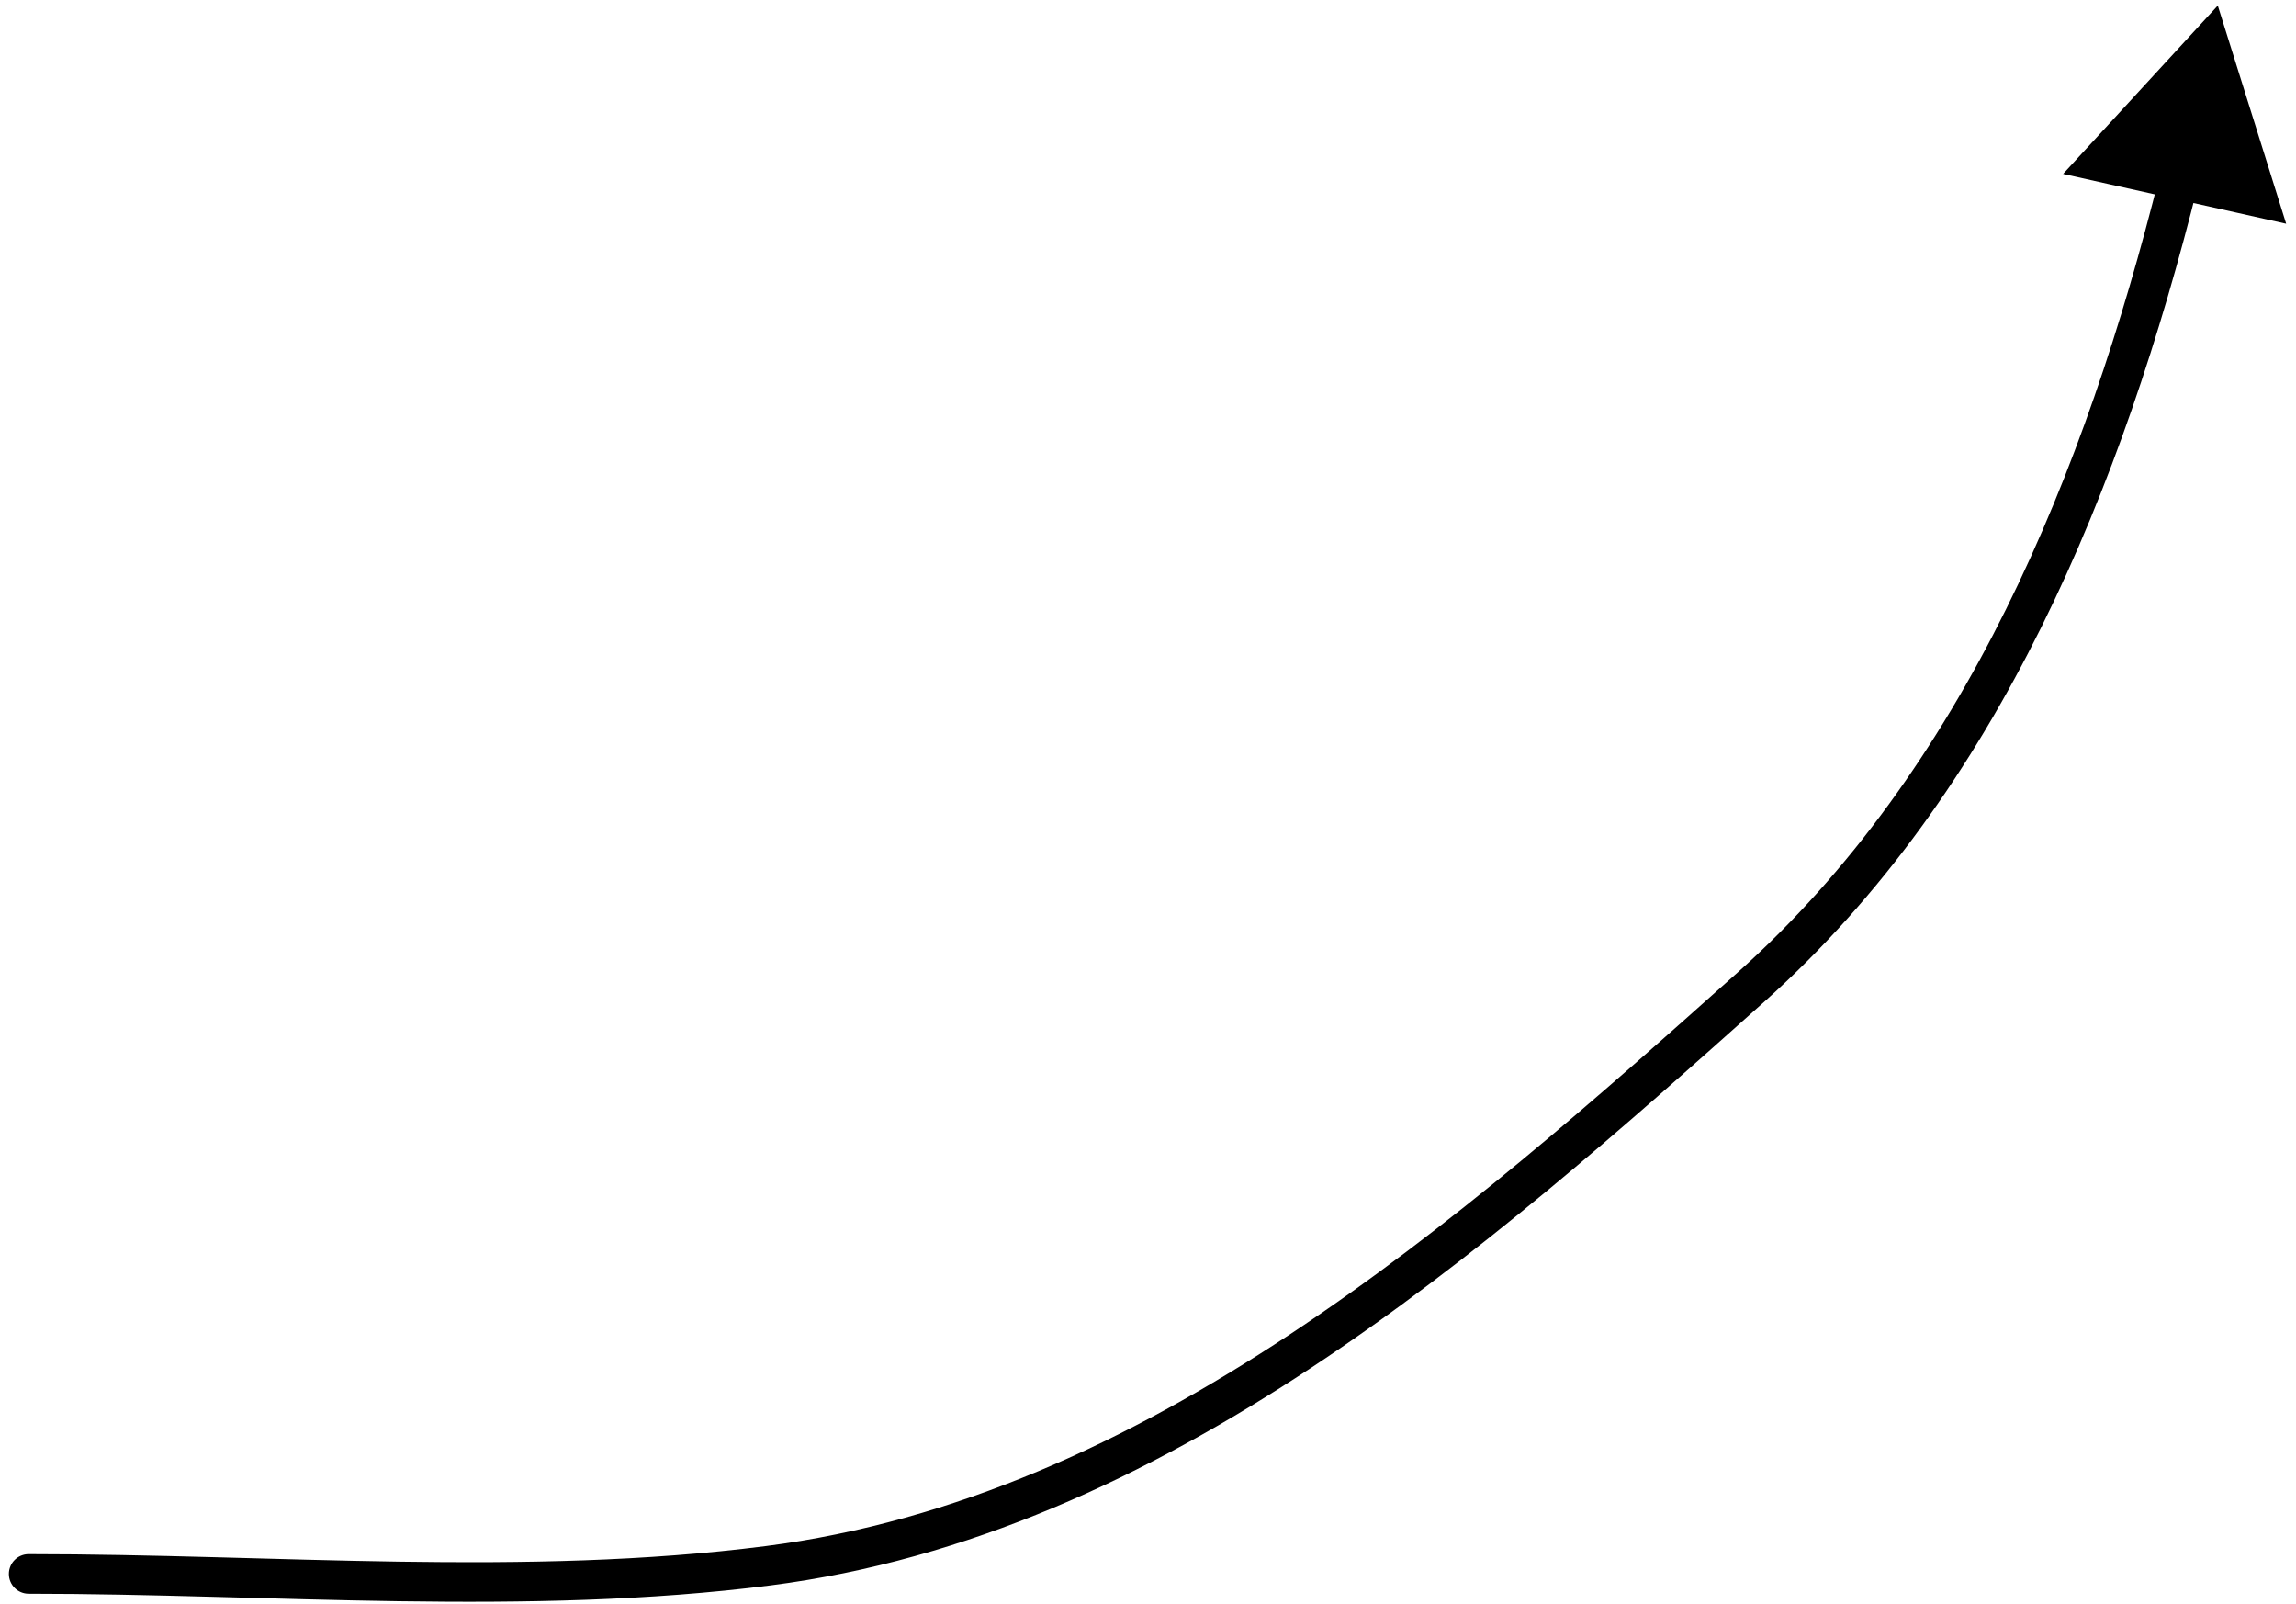
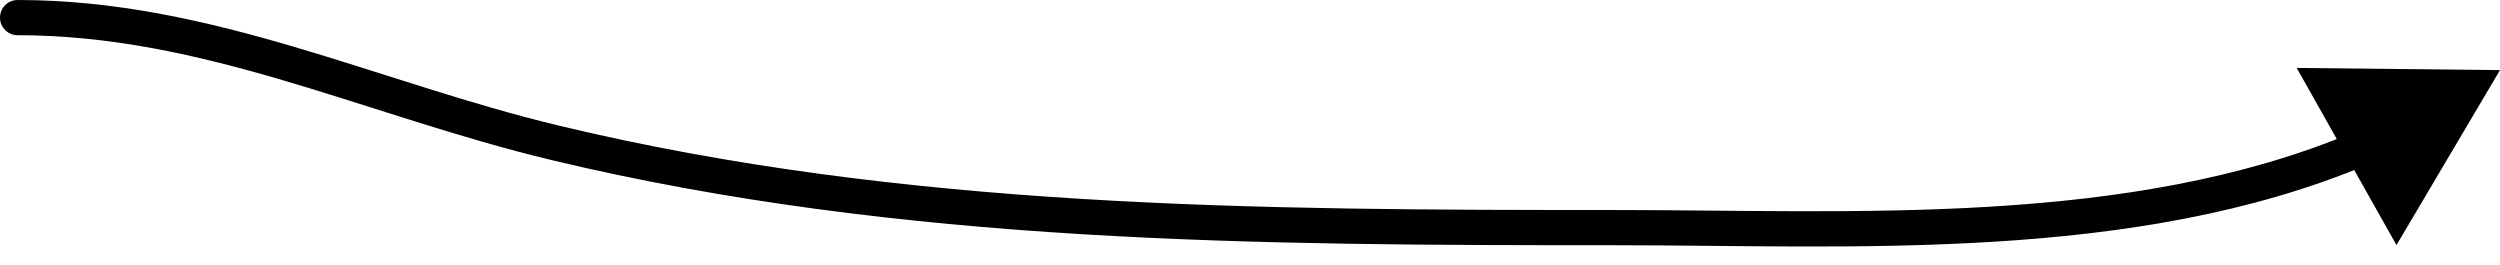
- <svg xmlns="http://www.w3.org/2000/svg" width="116" height="81" viewBox="0 0 116 81" fill="none">
-   <path d="M1.448 78.496C0.896 78.496 0.448 78.944 0.448 79.496C0.448 80.048 0.896 80.496 1.448 80.496L1.448 78.496ZM38.813 79.081L38.94 80.073L38.813 79.081ZM88.467 49.853L89.133 50.599L88.467 49.853ZM112.048 0.282L104.234 8.784L115.503 11.3L112.048 0.282ZM1.448 80.496C13.628 80.496 26.645 81.649 38.94 80.073L38.686 78.089C26.555 79.644 13.881 78.496 1.448 78.496L1.448 80.496ZM38.94 80.073C58.853 77.52 75.046 63.187 89.133 50.599L87.8 49.108C73.613 61.786 57.878 75.629 38.686 78.089L38.94 80.073ZM89.133 50.599C101.051 39.948 107.255 24.525 111.057 9.308L109.117 8.823C105.348 23.905 99.271 38.857 87.8 49.108L89.133 50.599Z" fill="black" />
+ <svg xmlns="http://www.w3.org/2000/svg" width="142" height="15" viewBox="0 0 142 15" fill="none">
+   <path d="M1 0C0.448 0 0 0.448 0 1C0 1.552 0.448 2 1 2V0ZM31.58 8.124L31.347 9.097L31.58 8.124ZM142 3.982L130.454 3.859L136.12 13.92L142 3.982ZM1 2C6.282 2 11.197 3.122 16.141 4.579C21.036 6.022 26.076 7.834 31.347 9.097L31.813 7.152C26.594 5.902 21.766 4.152 16.706 2.661C11.694 1.184 6.564 0 1 0V2ZM31.347 9.097C51.269 13.867 71.557 13.929 91.686 13.929V11.929C71.524 11.929 51.47 11.859 31.813 7.152L31.347 9.097ZM91.686 13.929C105.108 13.929 121.206 14.955 134.548 9.319L133.77 7.477C120.902 12.912 105.349 11.929 91.686 11.929V13.929Z" fill="black" />
</svg>
